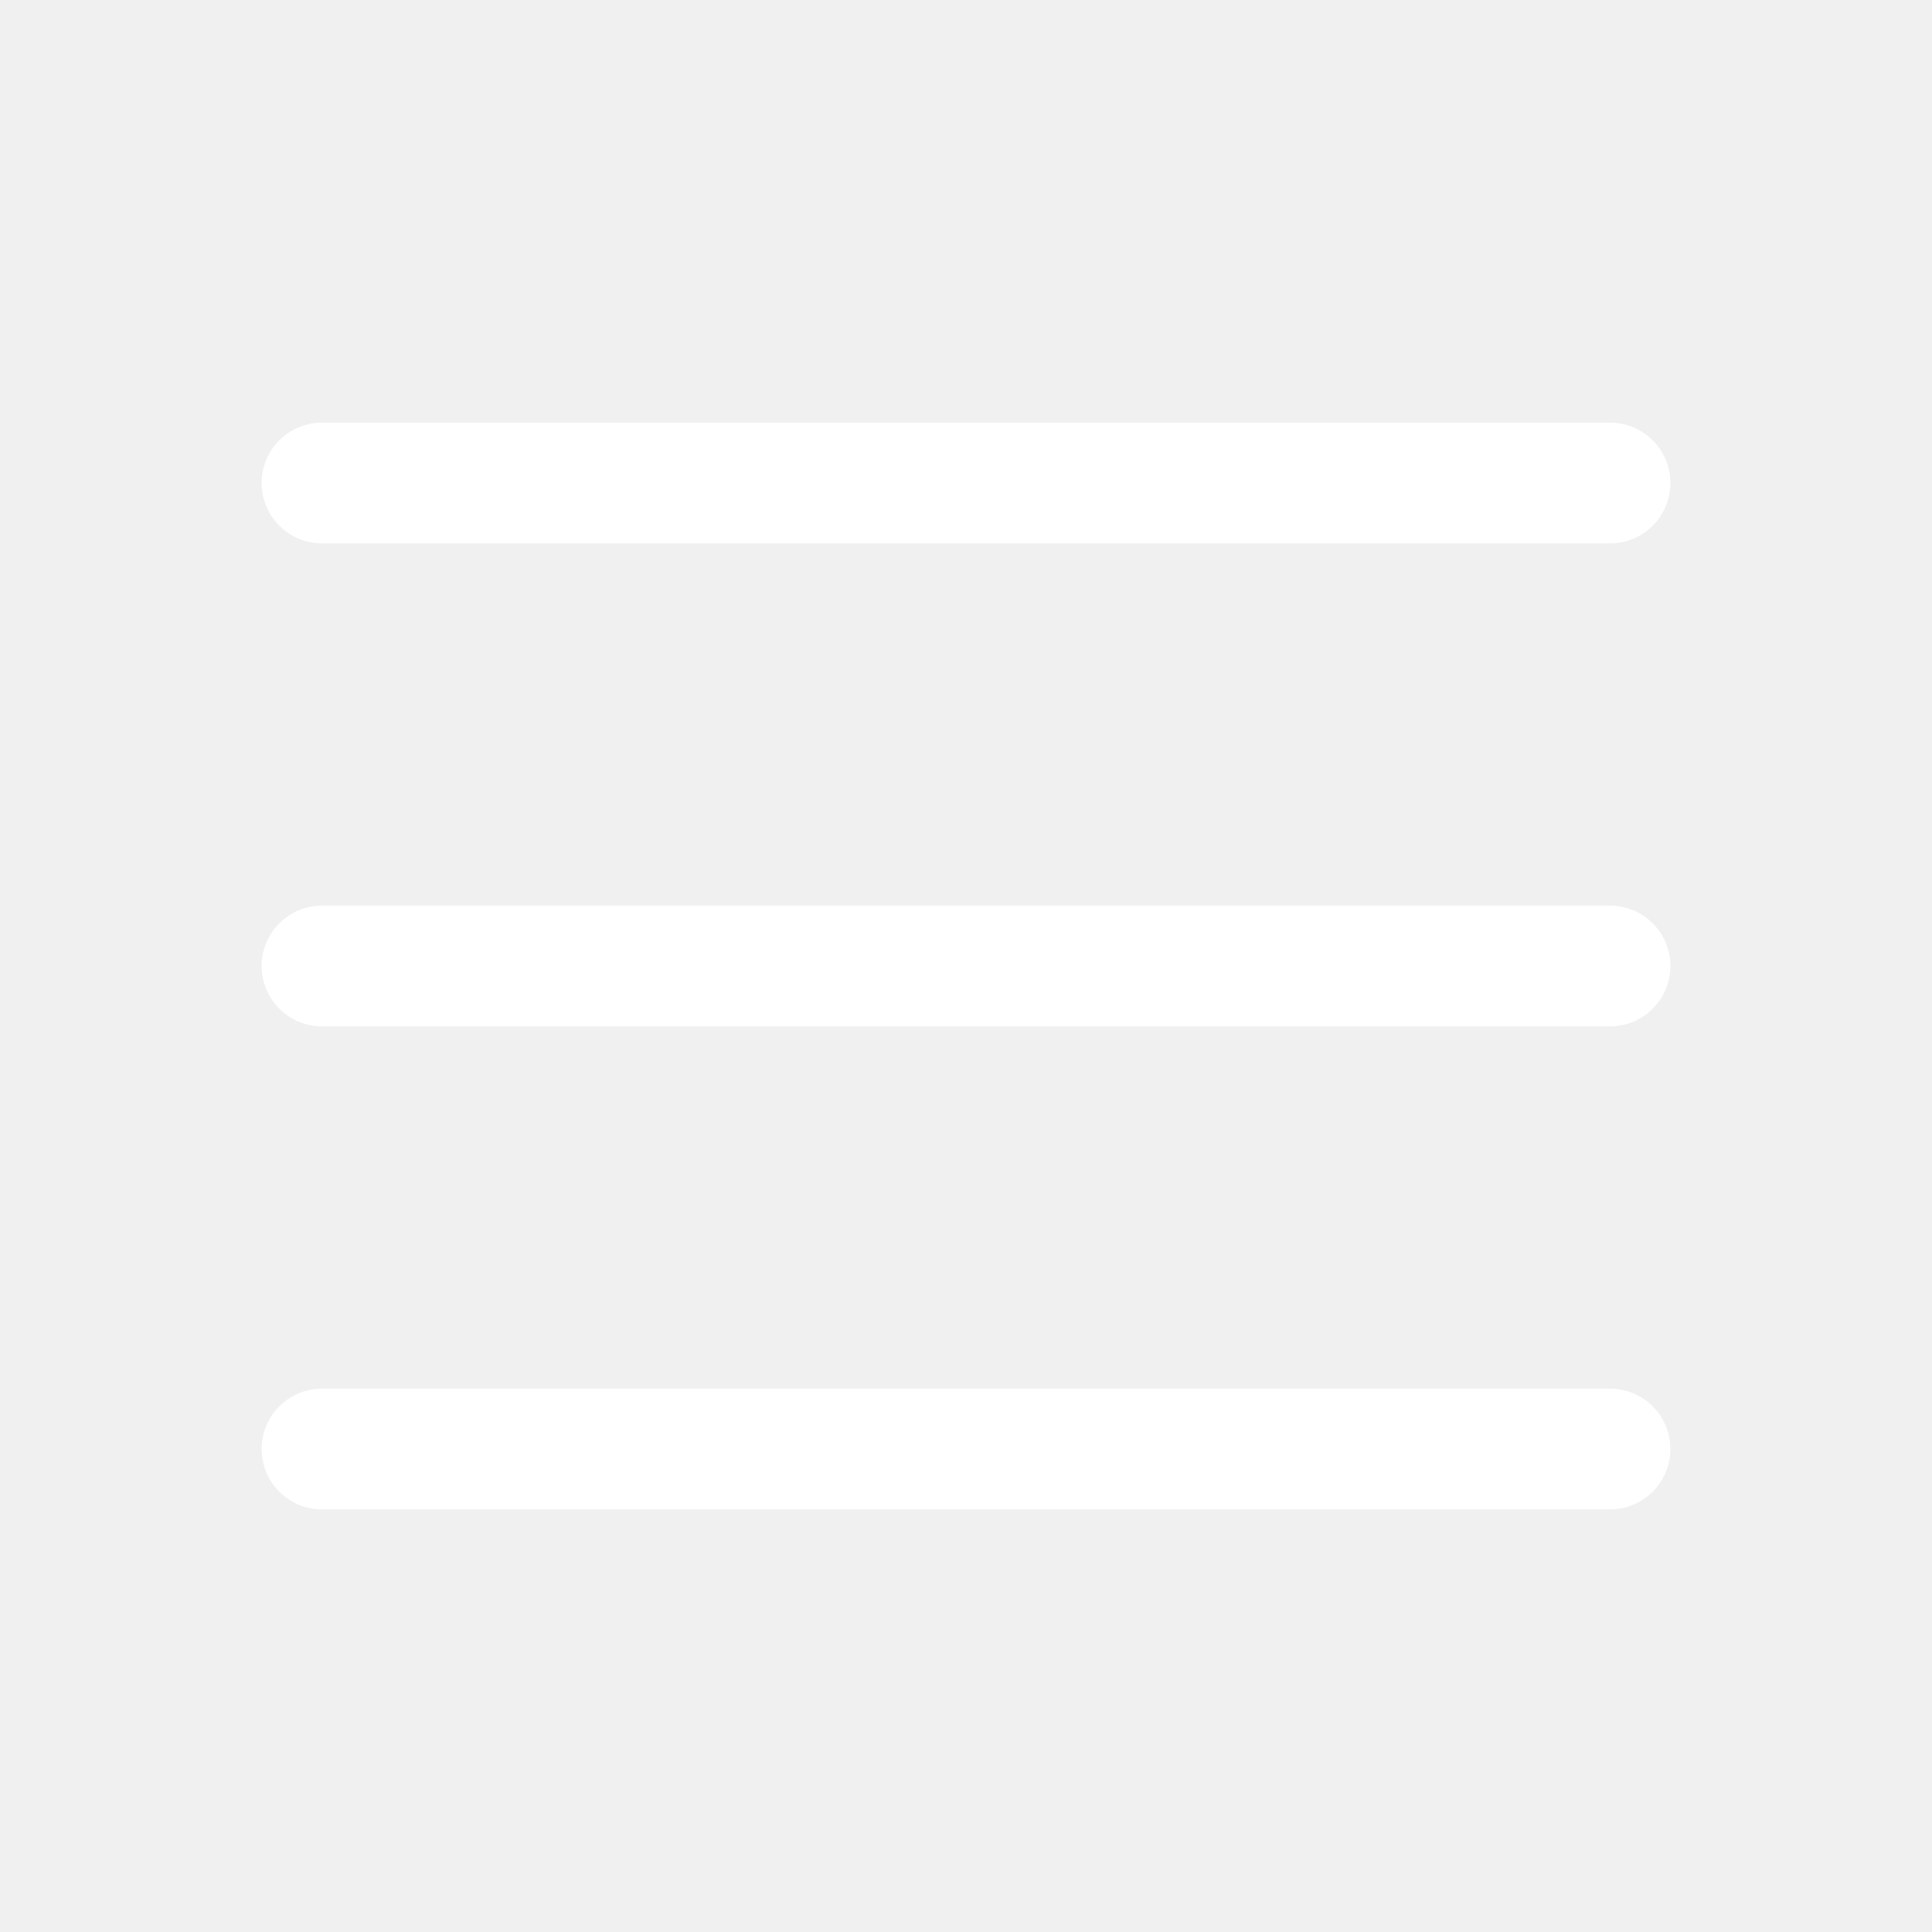
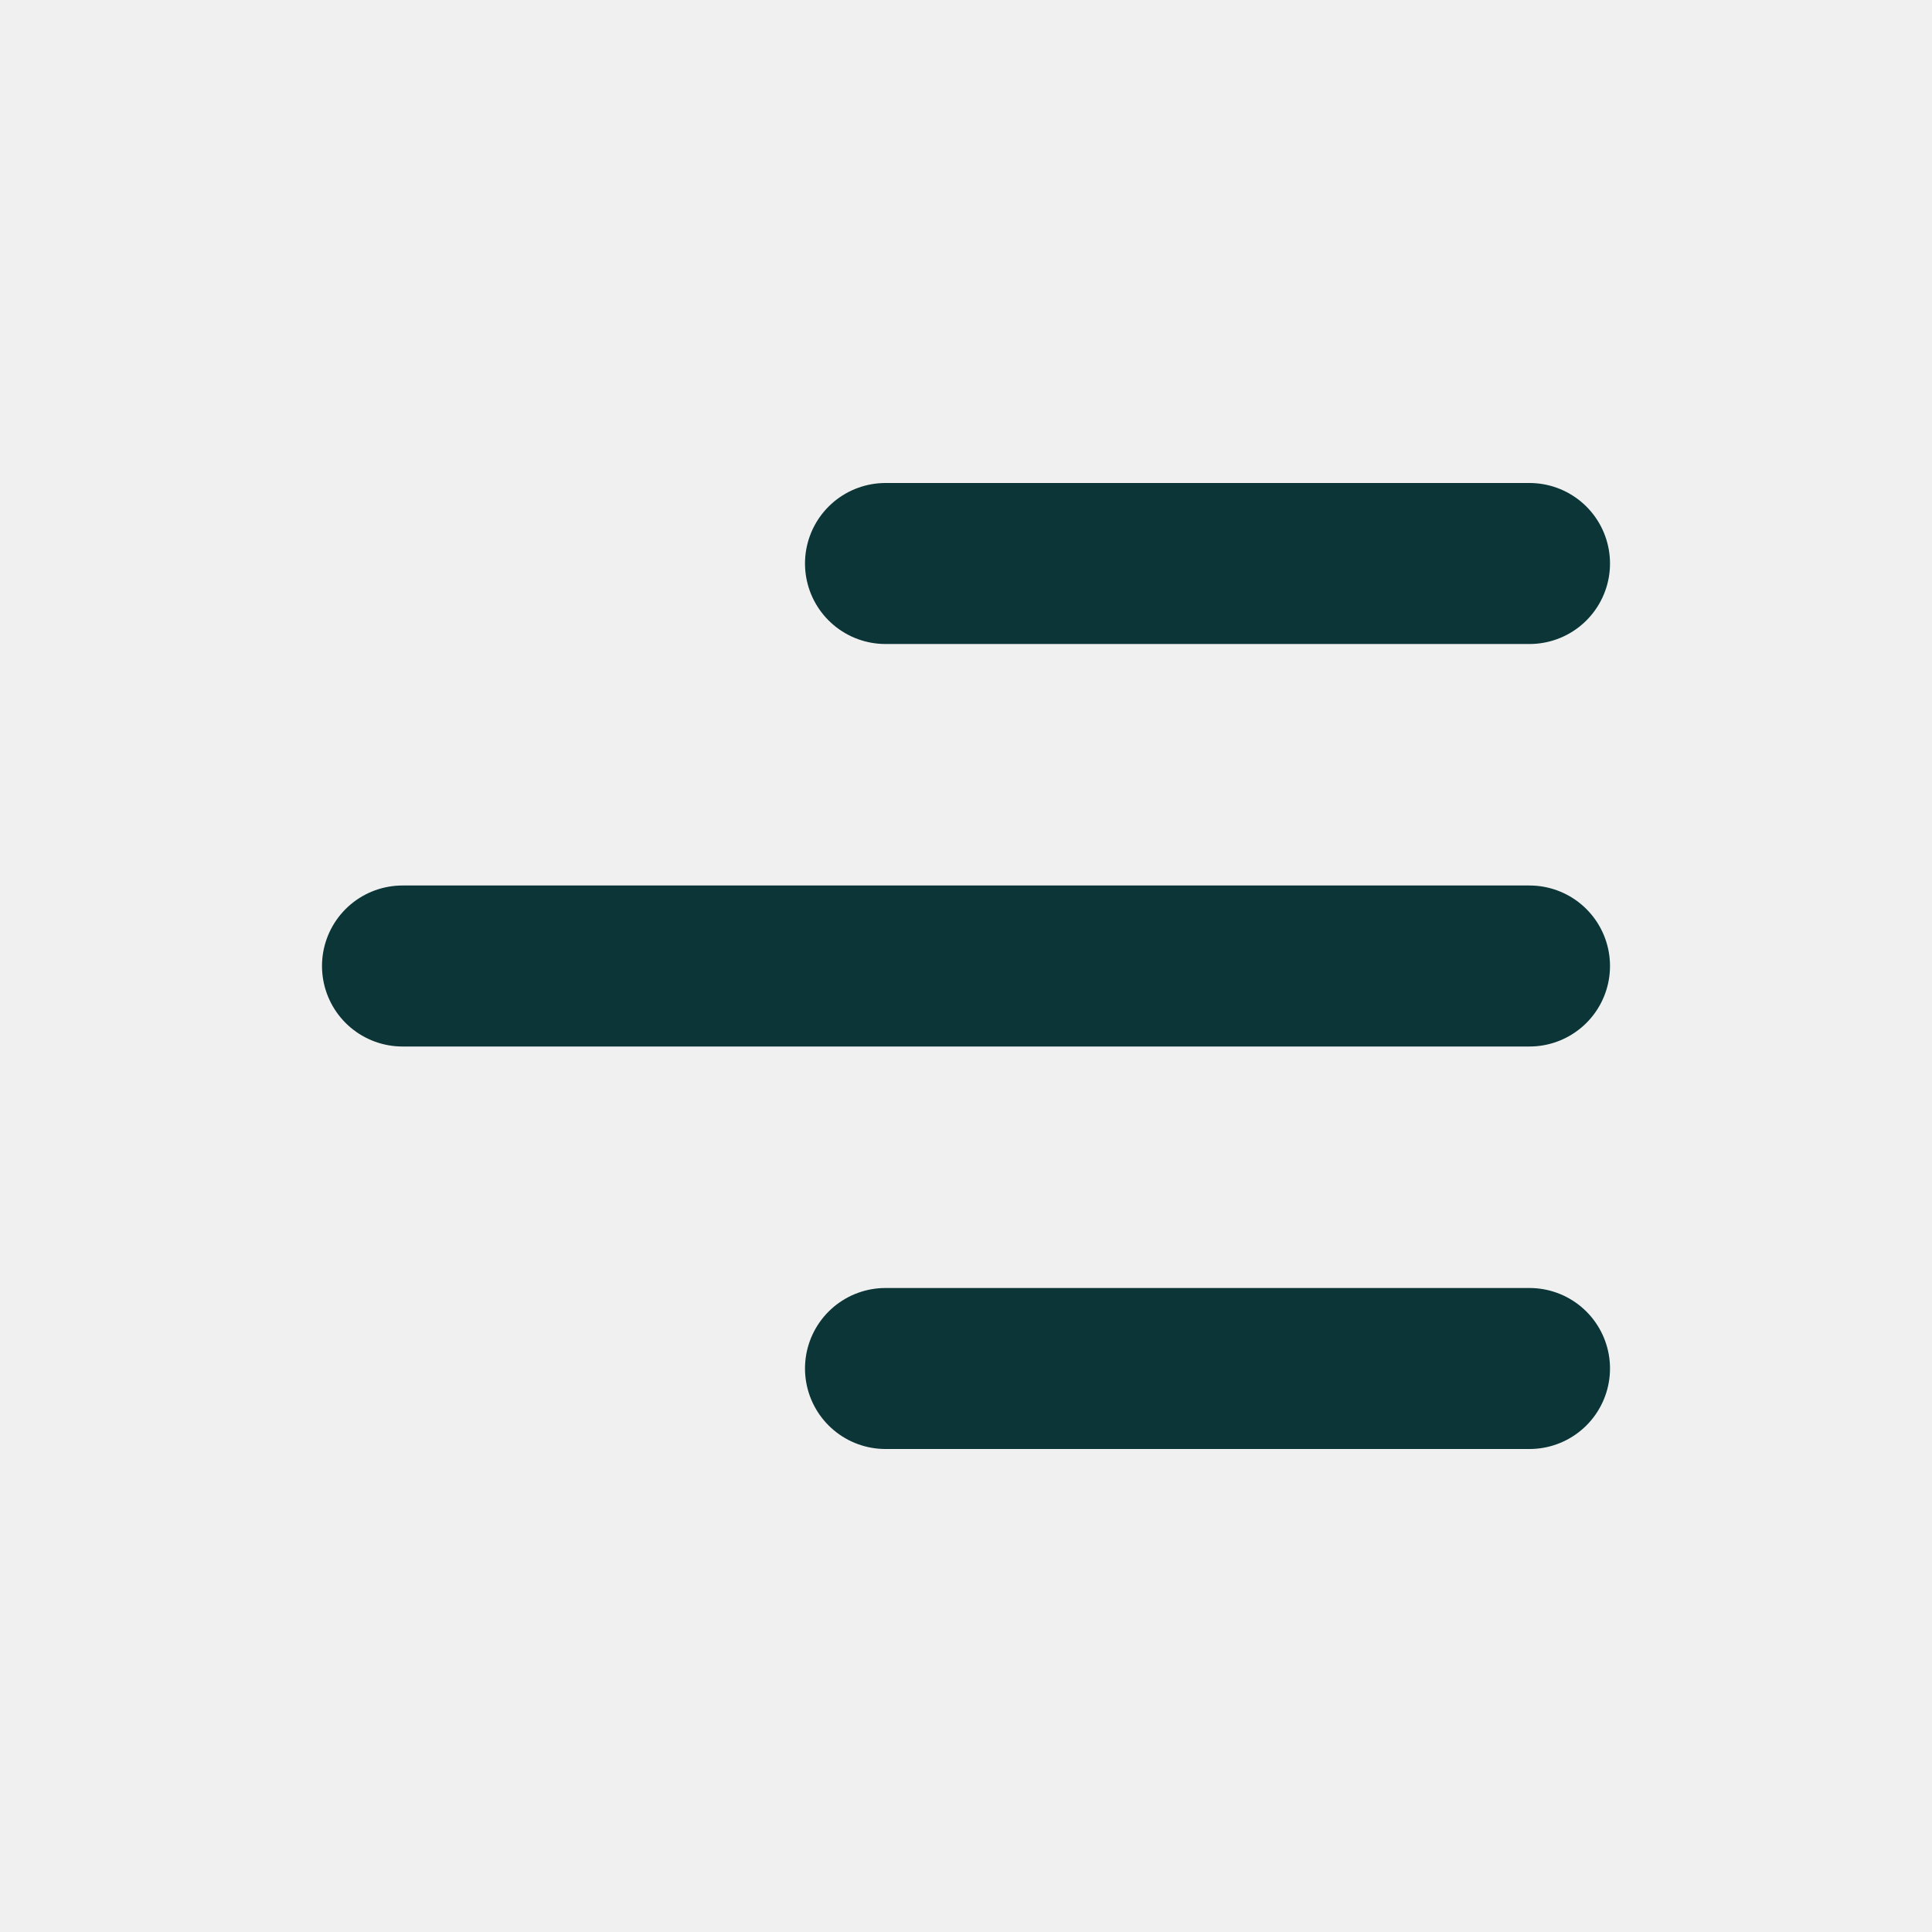
- <svg xmlns="http://www.w3.org/2000/svg" width="24" height="24" viewBox="0 0 24 24" fill="none" stroke="#ffffff" stroke-width="1.5" stroke-linecap="round" stroke-linejoin="round" class="lucide lucide-menu">
-   <line x1="4" x2="20" y1="12" y2="12" />
-   <line x1="4" x2="20" y1="6" y2="6" />
-   <line x1="4" x2="20" y1="18" y2="18" />
+ <svg xmlns="http://www.w3.org/2000/svg" width="800px" height="800px" viewBox="0 0 24 24" fill="none">
+   <g id="SVGRepo_bgCarrier" stroke-width="0" />
+   <g id="SVGRepo_tracerCarrier" stroke-linecap="round" stroke-linejoin="round" />
+   <g id="SVGRepo_iconCarrier">
+     <g id="Menu / Menu_Alt_02">
+       <path id="Vector" d="M11 17H19M5 12H19M11 7H19" stroke="#0b3536" stroke-width="2" stroke-linecap="round" stroke-linejoin="round" />
+     </g>
+   </g>
</svg>
